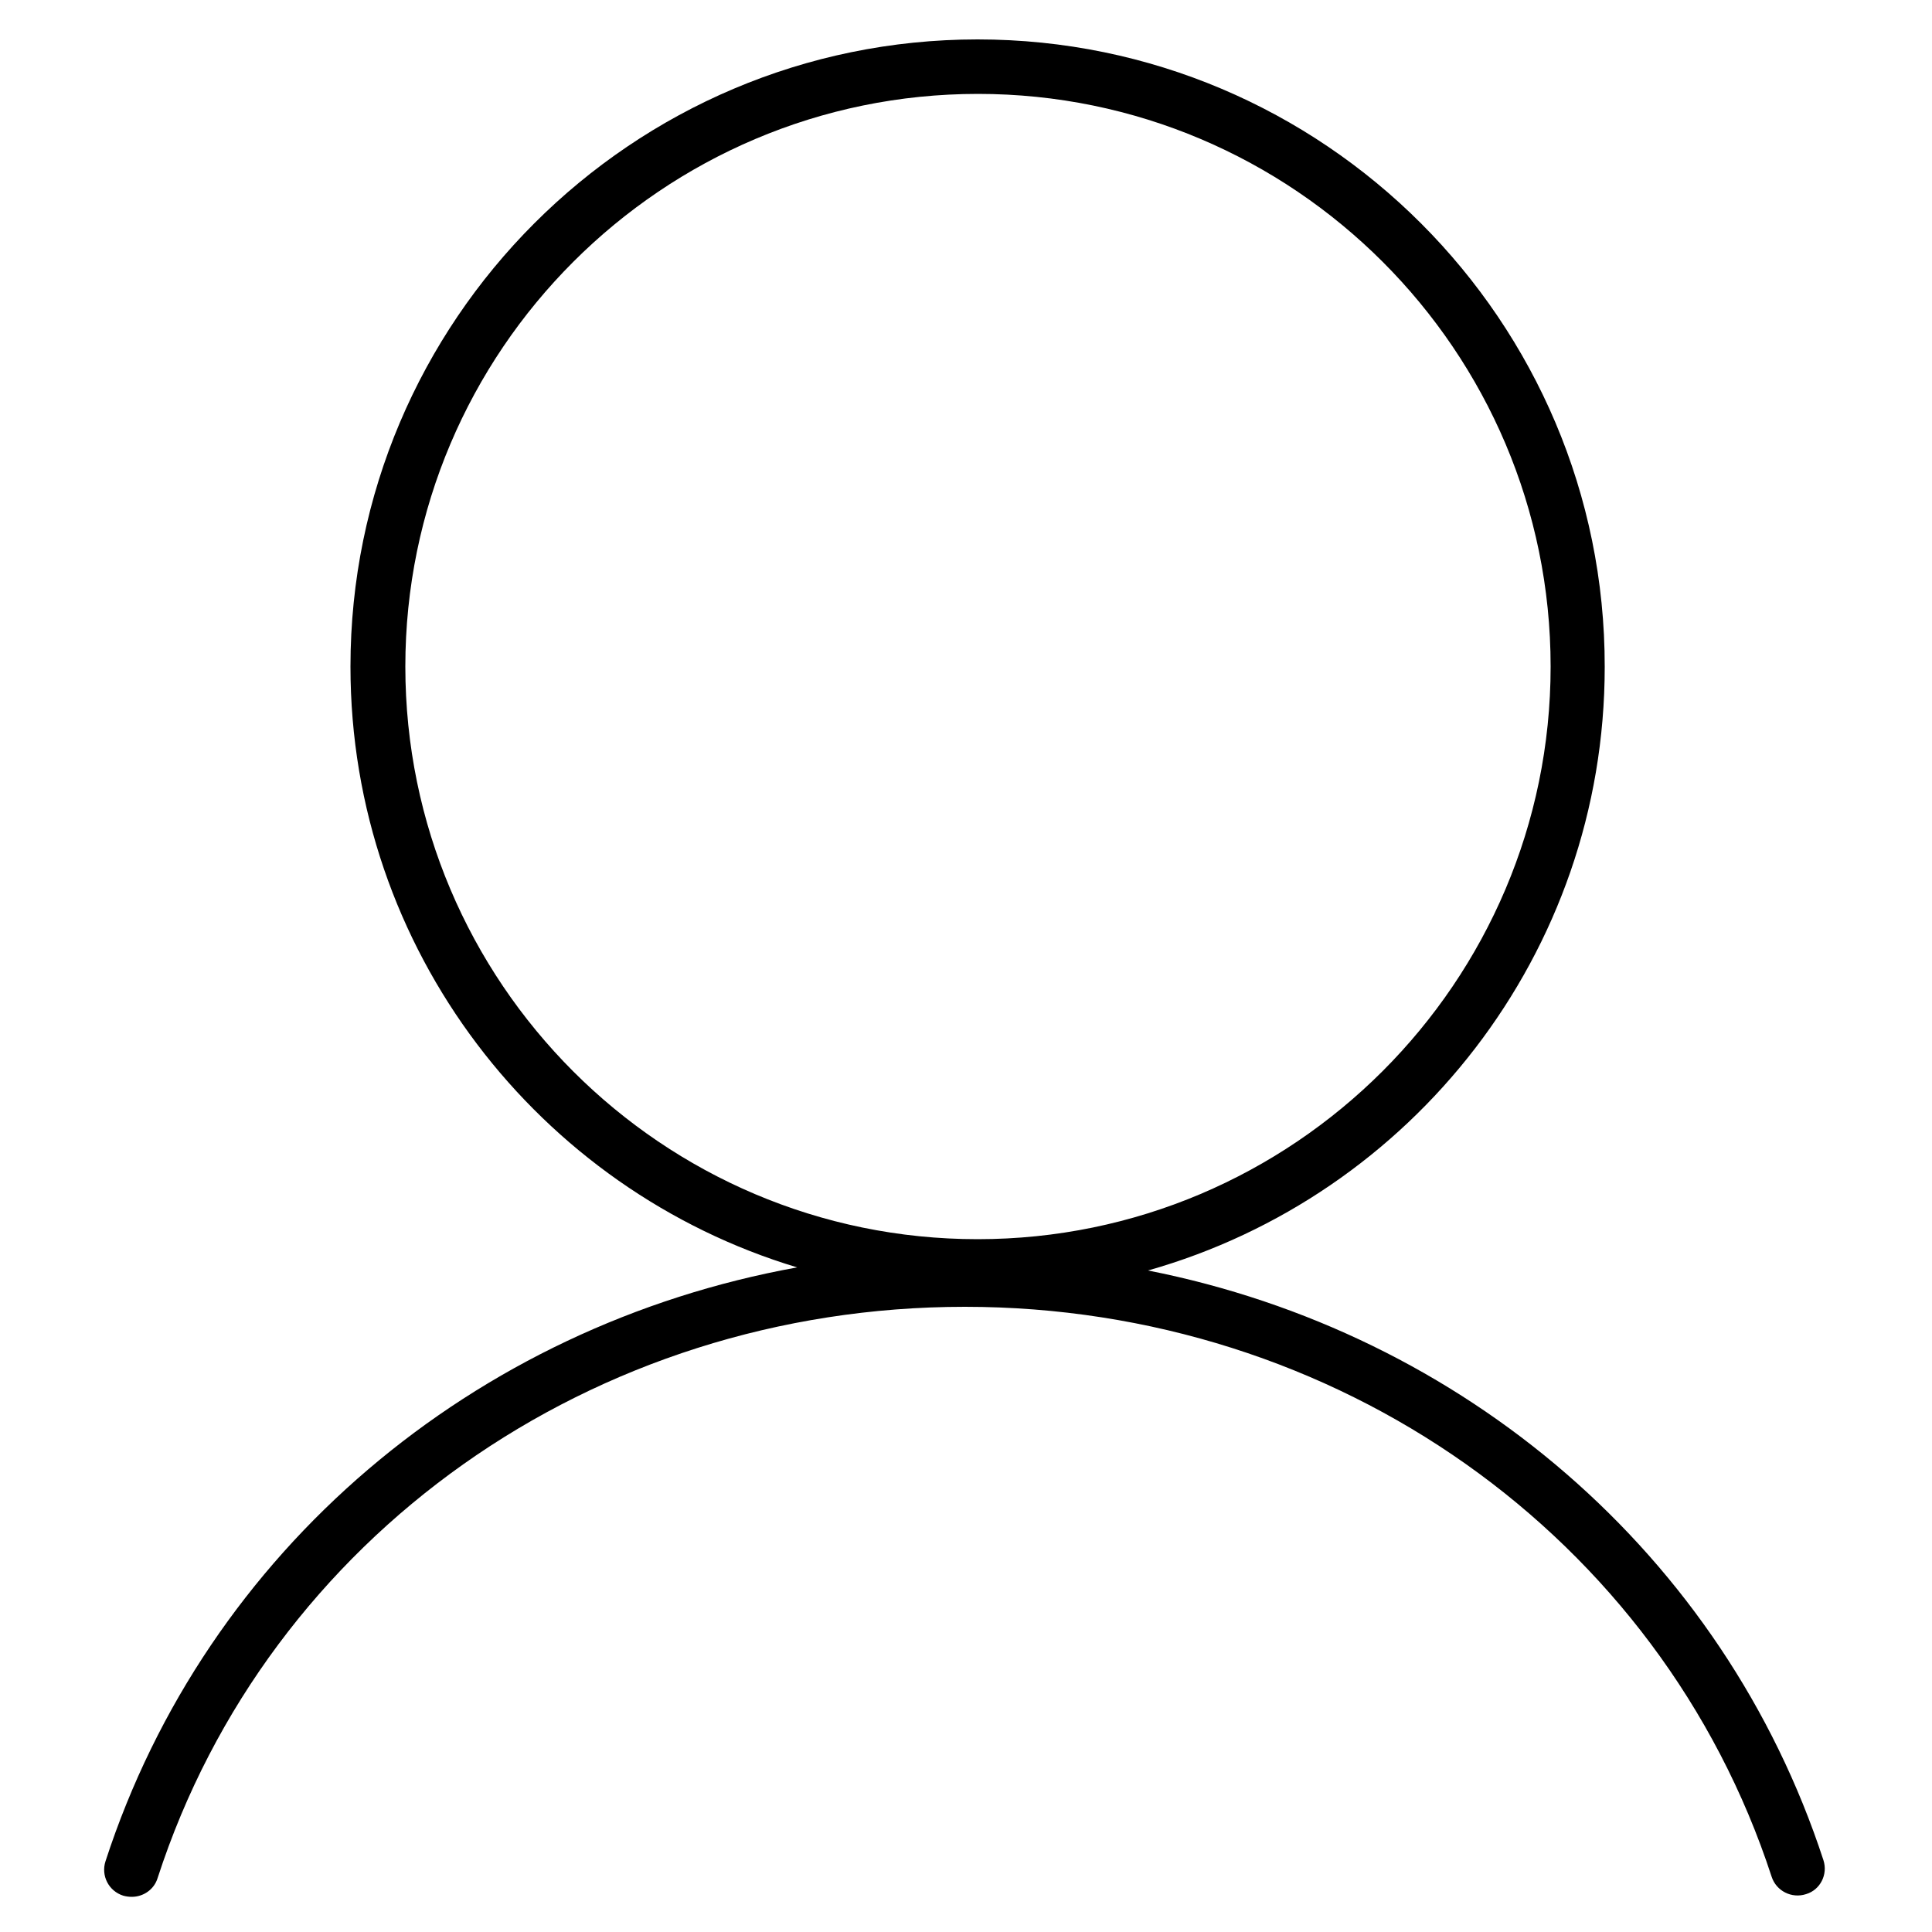
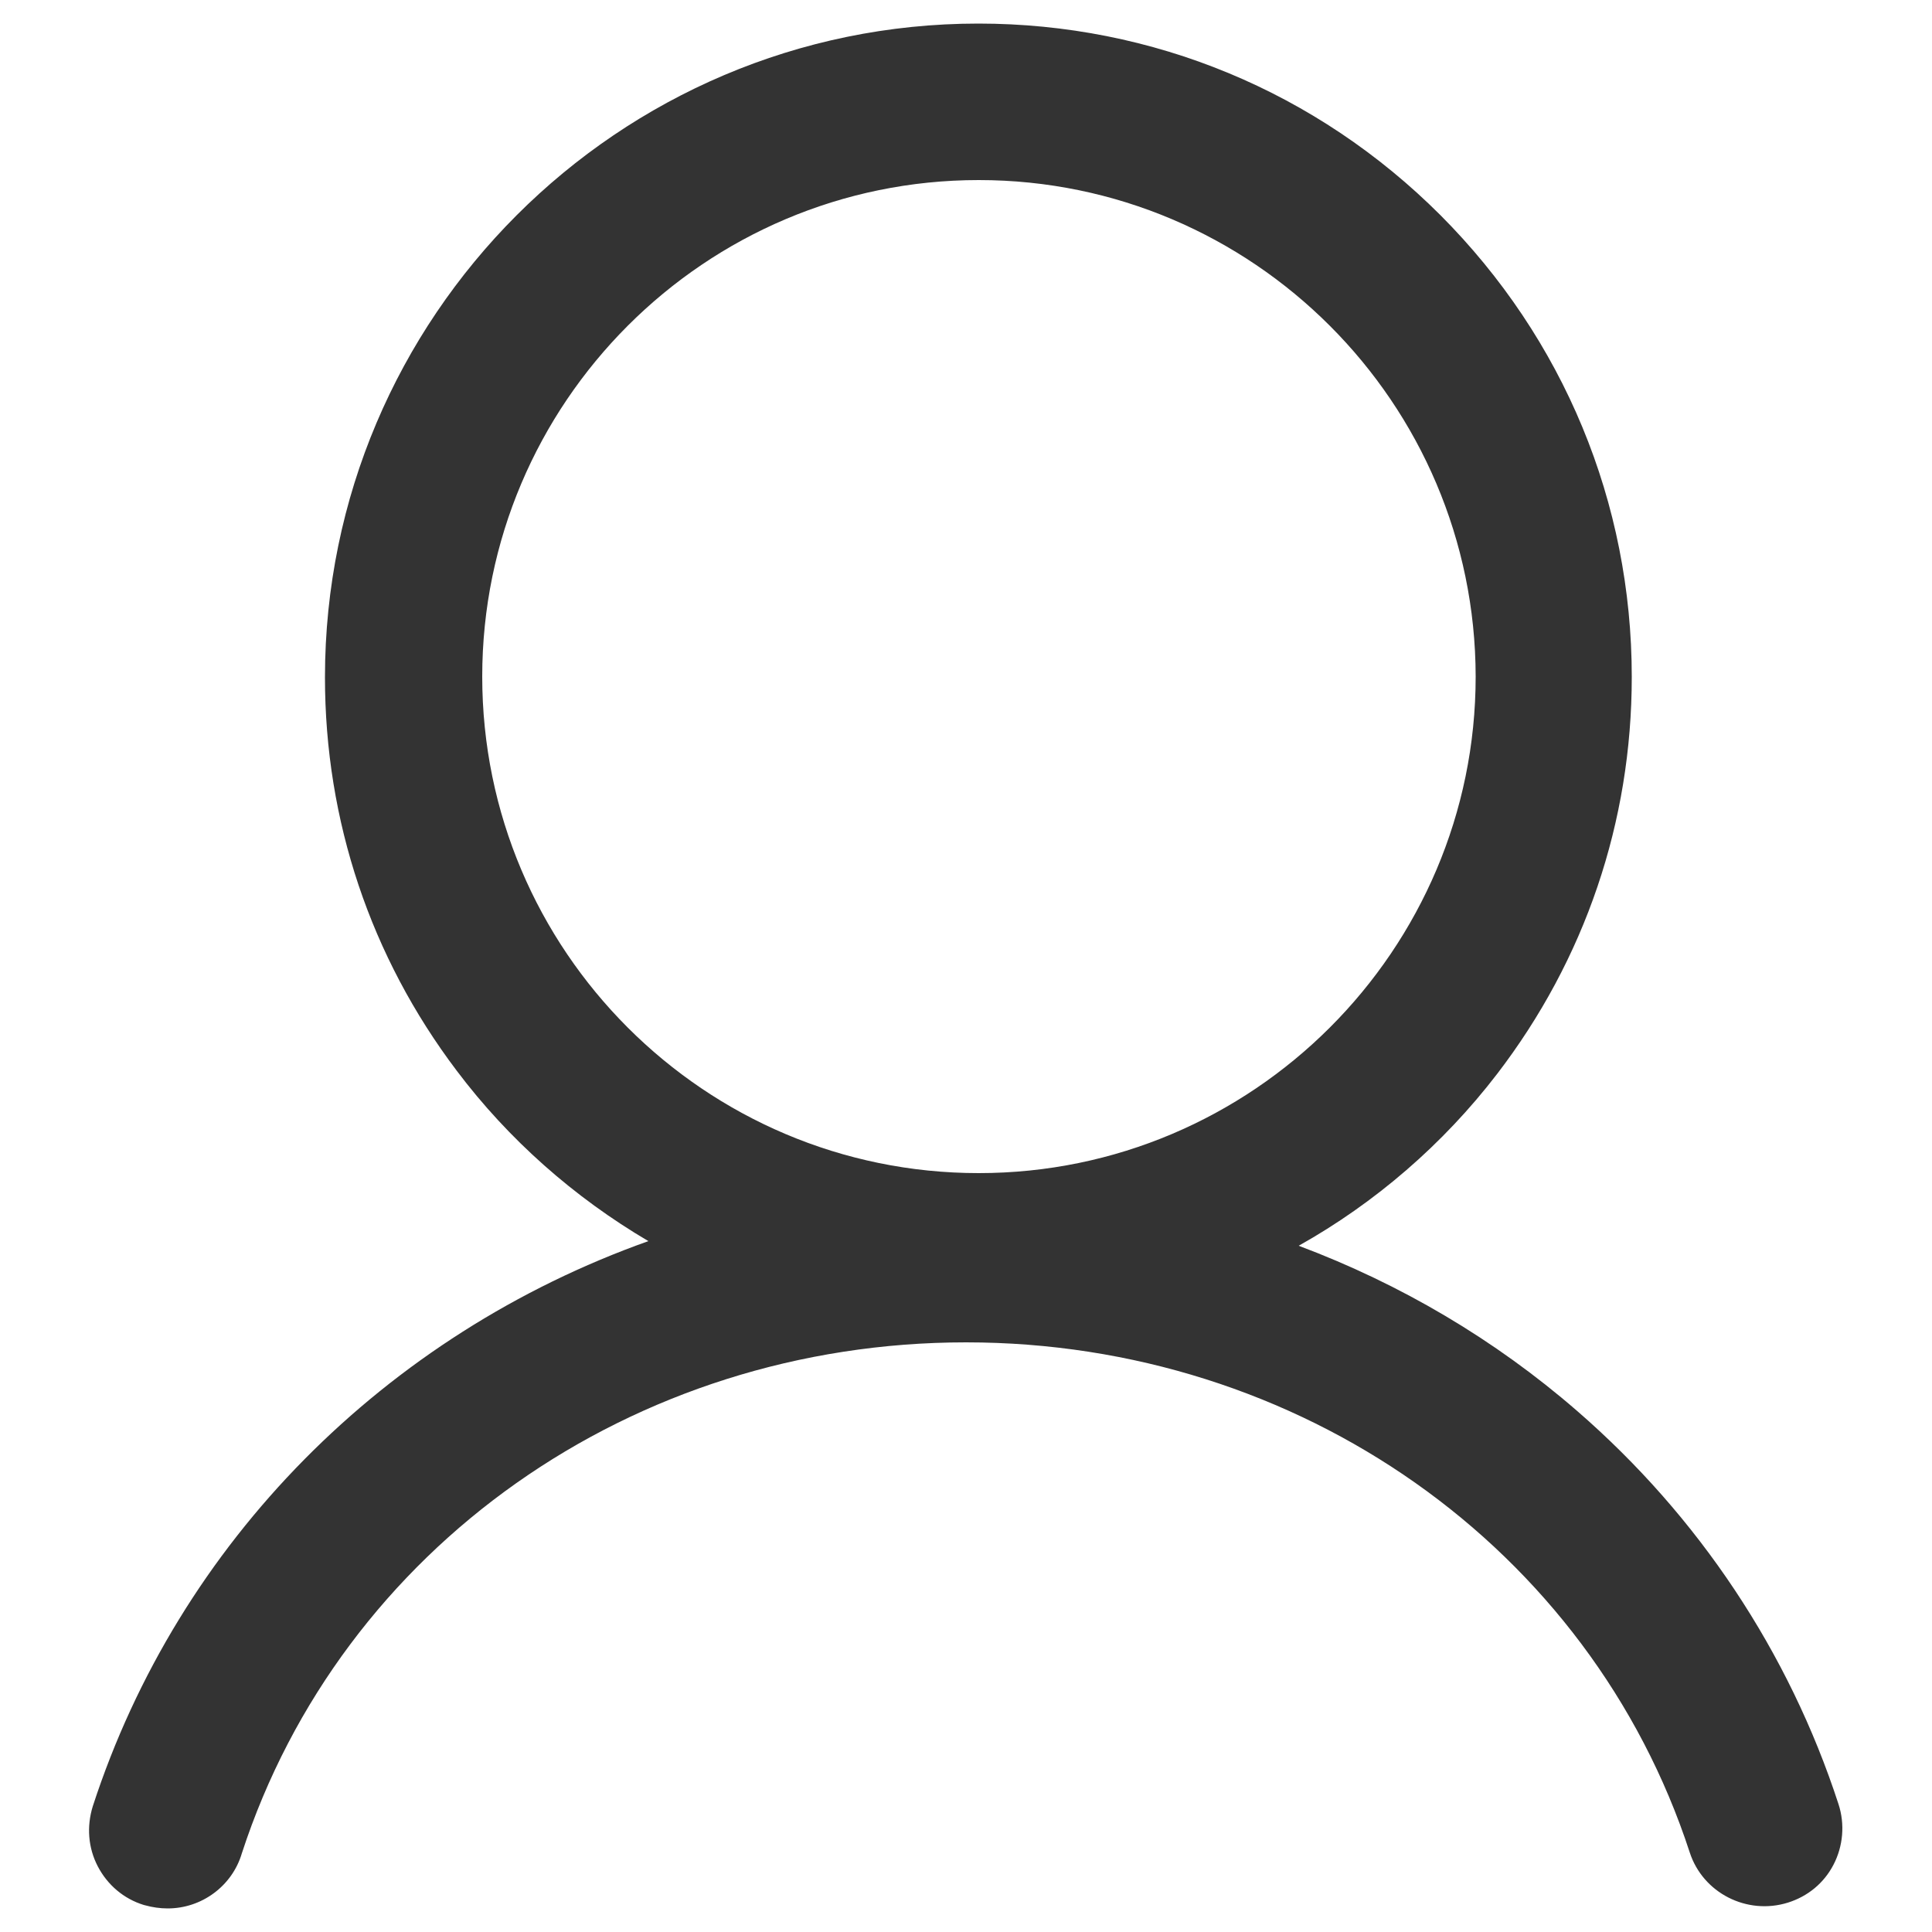
<svg xmlns="http://www.w3.org/2000/svg" version="1.1" id="Layer_1" x="0px" y="0px" viewBox="0 0 500 500" style="enable-background:new 0 0 500 500;" xml:space="preserve">
-   <path d="M471.9,481.4c-25.9-79.2-93.2-136.5-174.8-152.6c68.2-19.3,118.2-82,118.2-156.2C415.4,83,342.5,10.2,253,10.2  C163.5,10.2,90.7,83,90.7,172.5c0,73.3,48.8,135.4,115.6,155.5c-83.6,15.1-152.8,73.1-179,153.7c-1.2,3.7,0.8,7.7,4.6,8.9  c0.7,0.2,1.5,0.3,2.2,0.3c3,0,5.8-1.9,6.7-4.9c28.7-88.4,112.6-147.8,208.9-147.8c96.1,0,180,59.3,208.8,147.5  c1.2,3.7,5.2,5.7,8.9,4.5C471.1,489.1,473.1,485.1,471.9,481.4z M104.9,172.5c0-81.7,66.5-148.2,148.2-148.2s148.2,66.5,148.2,148.2  S334.7,320.7,253,320.7S104.9,254.2,104.9,172.5z" />
+   <style type="text/css">
+ 	.st0{fill:#333333;}
+ </style>
+   <g>
+     <g>
+       <path class="st0" d="M43.4,493.9c-2,0-4-0.3-5.8-0.8l-0.4-0.1c-5.2-1.6-9.4-5.2-11.9-10c-2.5-4.8-2.9-10.3-1.3-15.5    c22.3-68.6,75.8-122.1,143.8-146.3c-19.2-11.3-36.2-26.3-49.6-44.1c-22.3-29.5-34.1-64.7-34.1-101.8C84.1,82,160,6.1,253.2,6.1    c45.1,0,87.6,17.6,119.6,49.6c31.9,32,49.5,74.4,49.5,119.5c0,37.5-12.1,73.1-34.9,102.8c-13.9,18.1-31.5,33.3-51.3,44.4    c26.4,9.9,50.8,24.3,72,42.7c31.5,27.3,54.9,62.5,67.7,101.8l0,0c1.7,5.2,1.2,10.9-1.3,15.7c-2.5,4.8-6.7,8.2-11.8,9.8    c-10.6,3.3-22-2.5-25.4-13c-25.8-79-101.1-132-187.3-132c-86.3,0-161.6,53.1-187.4,132.2C60.1,488.1,52.2,493.9,43.4,493.9z     M463,471.2C463,471.2,463,471.2,463,471.2C463,471.2,463,471.2,463,471.2z M253.3,46.6c-70.9,0-128.5,57.7-128.5,128.5    c0,70.9,57.6,128.5,128.5,128.5c70.9,0,128.6-57.7,128.6-128.5C381.8,104.3,324.2,46.6,253.3,46.6z" />
+     </g>
+   </g>
</svg>
